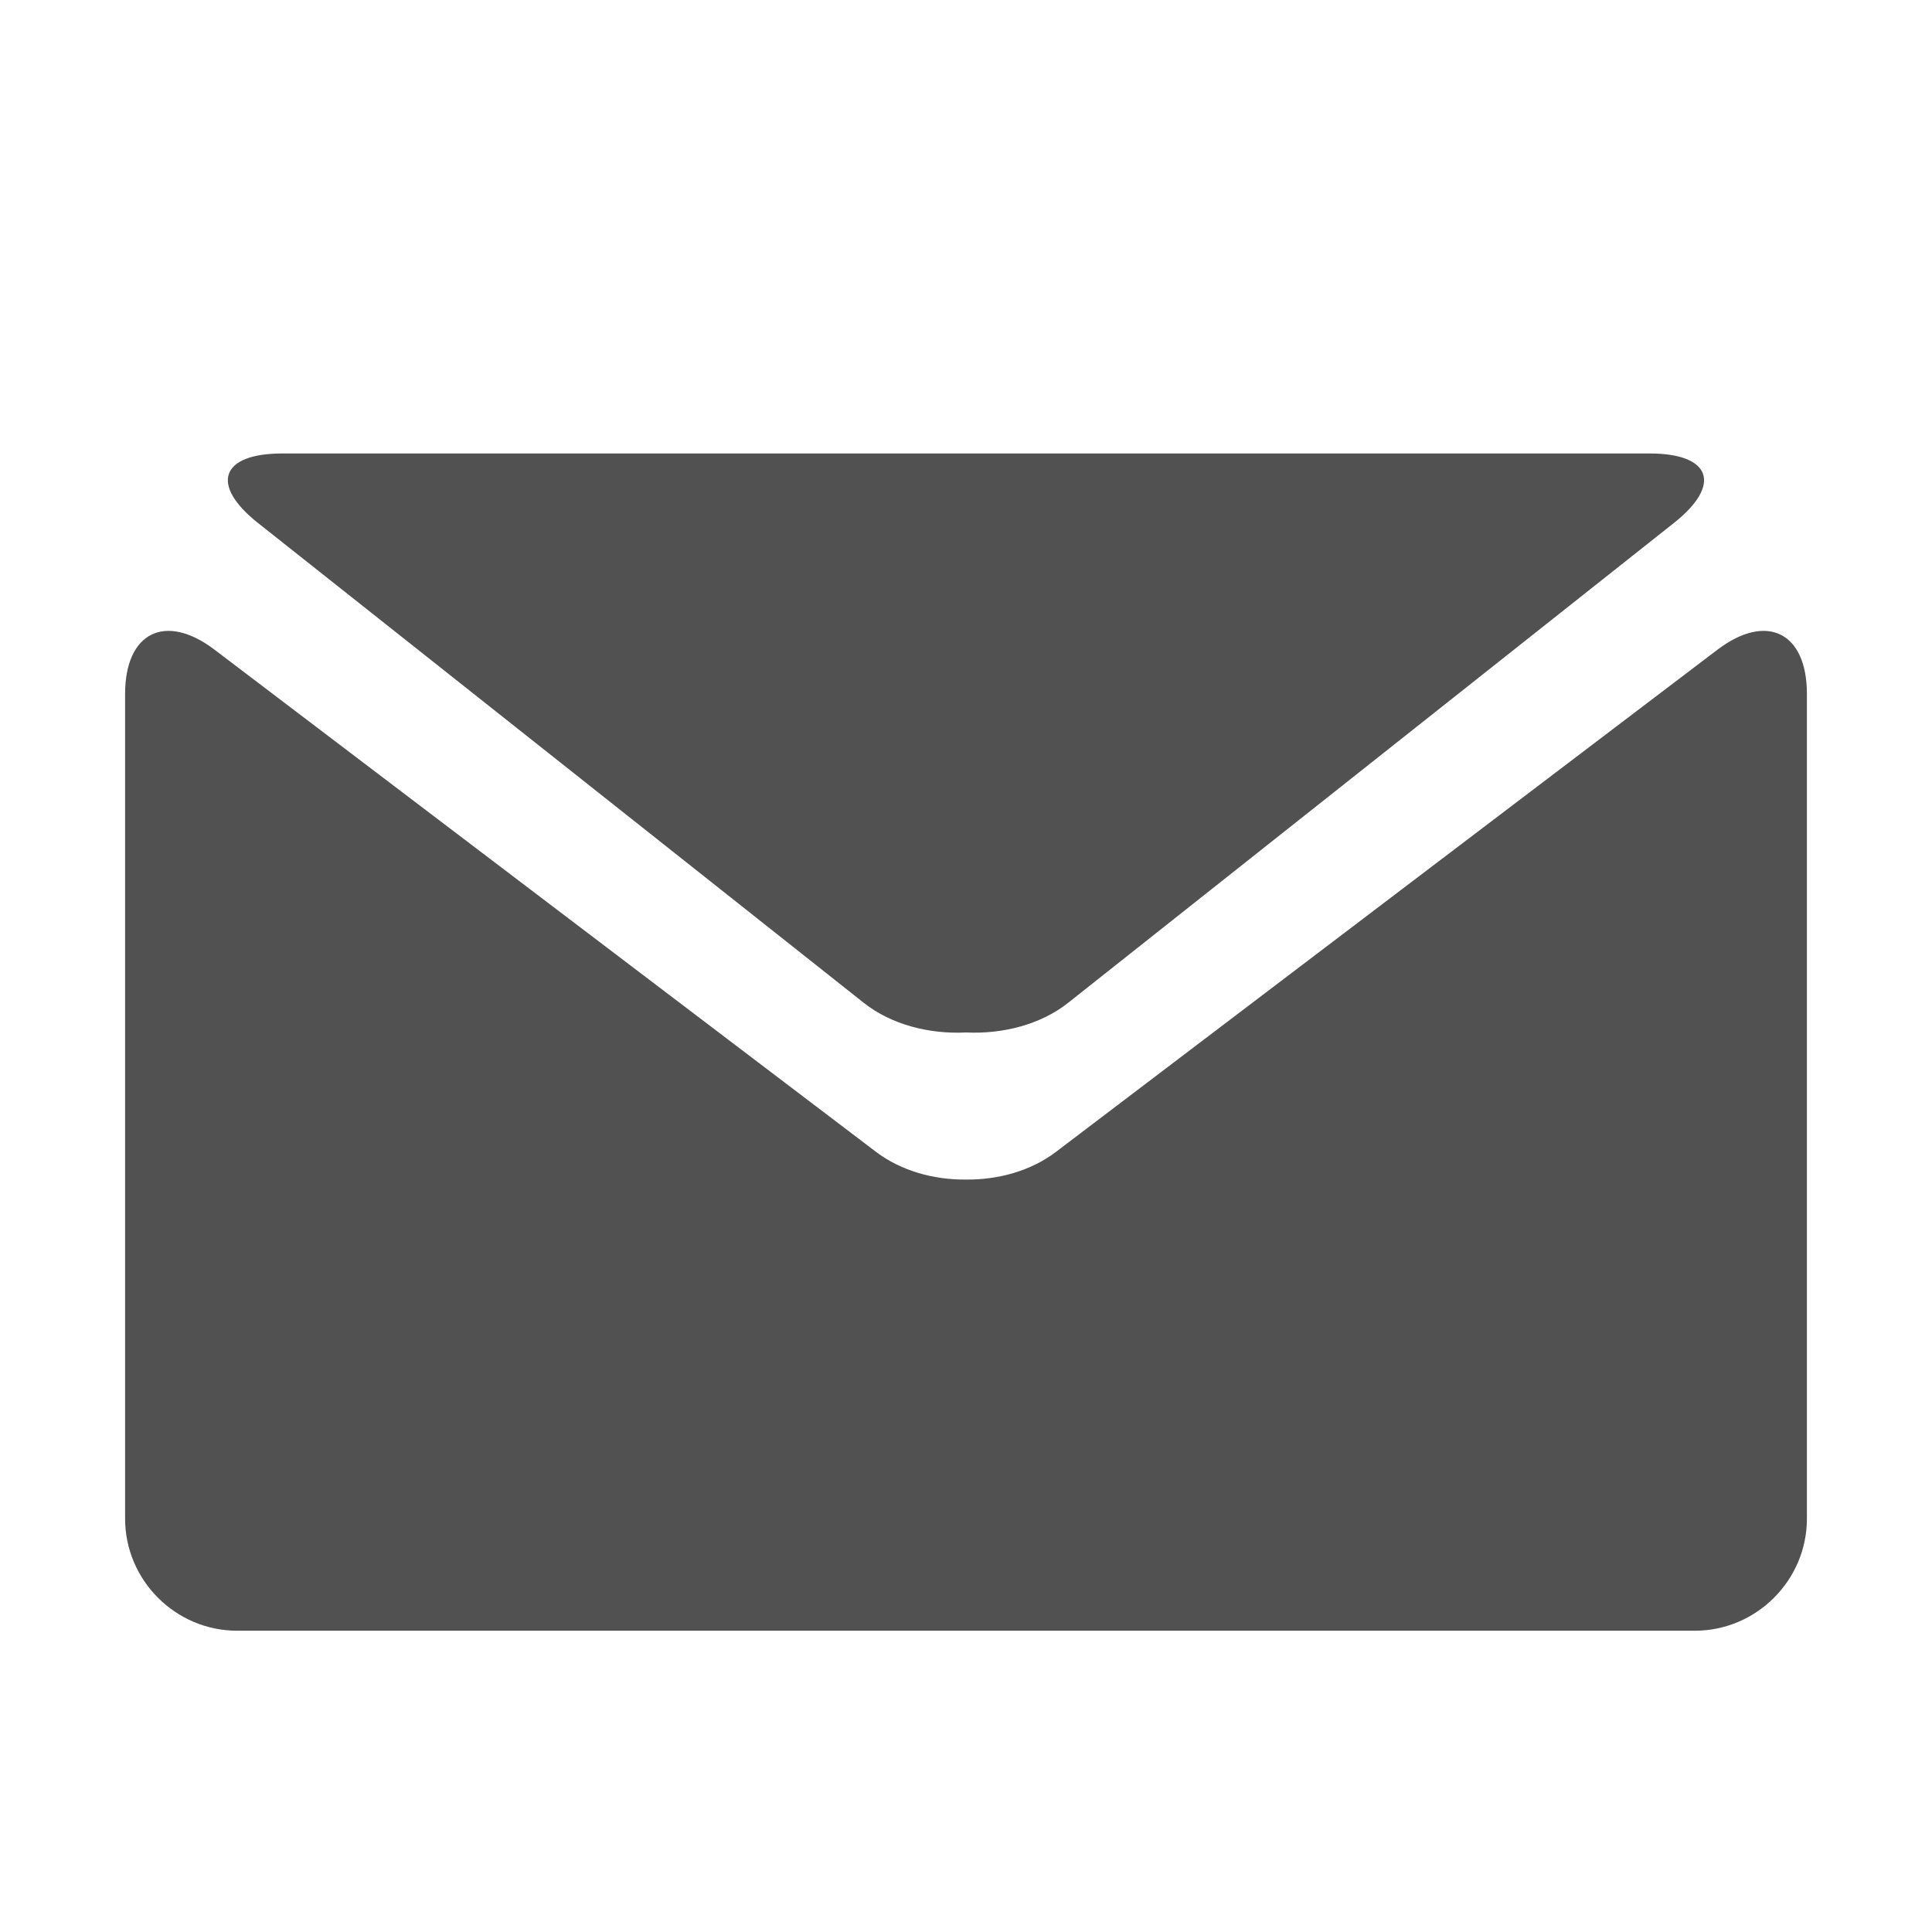
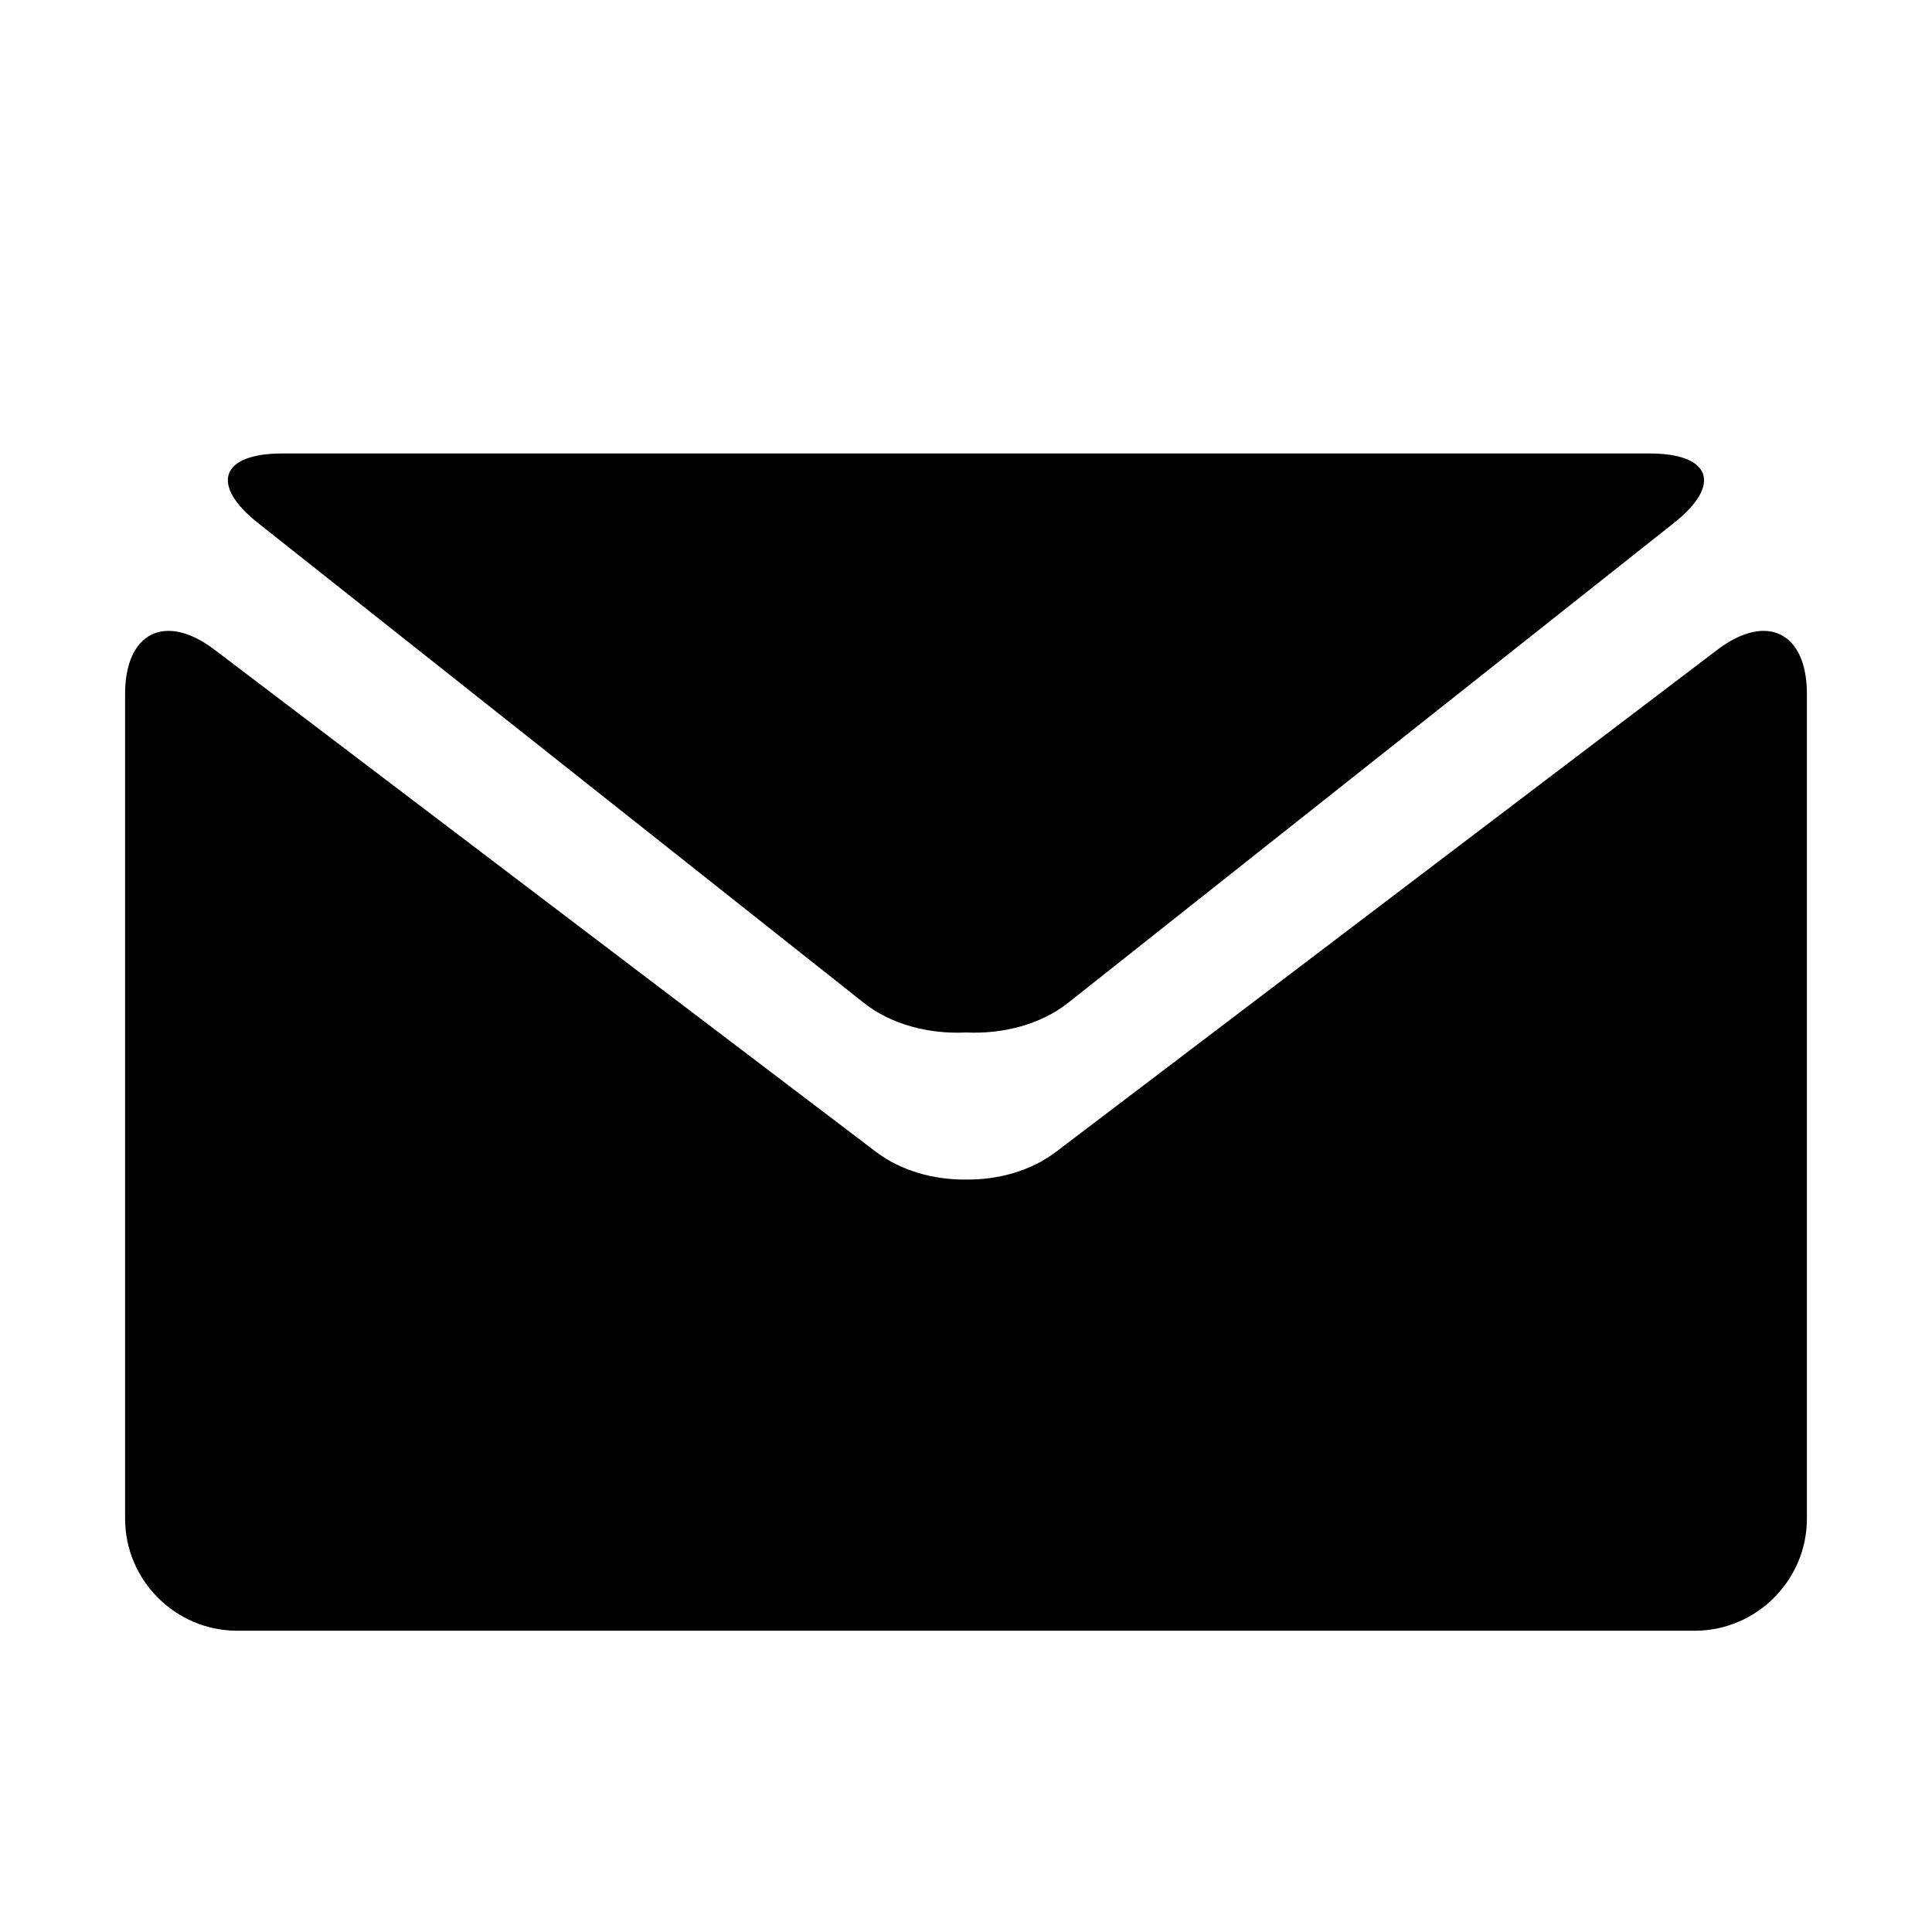
<svg xmlns="http://www.w3.org/2000/svg" enable-background="new 0 0 32 32" height="32px" id="Layer_1" version="1.1" viewBox="0 0 32 32" width="32px" xml:space="preserve">
  <g>
-     <path d="M4.274,8.663l10.034,7.948c0.455,0.36,1.082,0.52,1.691,0.49c0.609,0.029,1.236-0.13,1.691-0.49   l10.034-7.948c0.802-0.634,0.62-1.152-0.4-1.152H16H4.675C3.654,7.511,3.473,8.029,4.274,8.663z" fill="#515151" />
-     <path d="M28.448,10.76l-10.965,8.324c-0.41,0.309-0.947,0.459-1.483,0.453c-0.536,0.006-1.073-0.145-1.483-0.453   L3.552,10.76c-0.814-0.617-1.48-0.286-1.48,0.735v13.659c0,1.021,0.836,1.856,1.857,1.856H16h12.071   c1.021,0,1.857-0.836,1.857-1.856V11.495C29.929,10.474,29.263,10.143,28.448,10.76z" fill="#515151" />
+     <path d="M4.274,8.663l10.034,7.948c0.455,0.36,1.082,0.52,1.691,0.49c0.609,0.029,1.236-0.13,1.691-0.49   l10.034-7.948c0.802-0.634,0.62-1.152-0.4-1.152H16H4.675C3.654,7.511,3.473,8.029,4.274,8.663z" />
+     <path d="M28.448,10.76l-10.965,8.324c-0.41,0.309-0.947,0.459-1.483,0.453c-0.536,0.006-1.073-0.145-1.483-0.453   L3.552,10.76c-0.814-0.617-1.48-0.286-1.48,0.735v13.659c0,1.021,0.836,1.856,1.857,1.856H16h12.071   c1.021,0,1.857-0.836,1.857-1.856V11.495C29.929,10.474,29.263,10.143,28.448,10.76z" />
  </g>
</svg>
